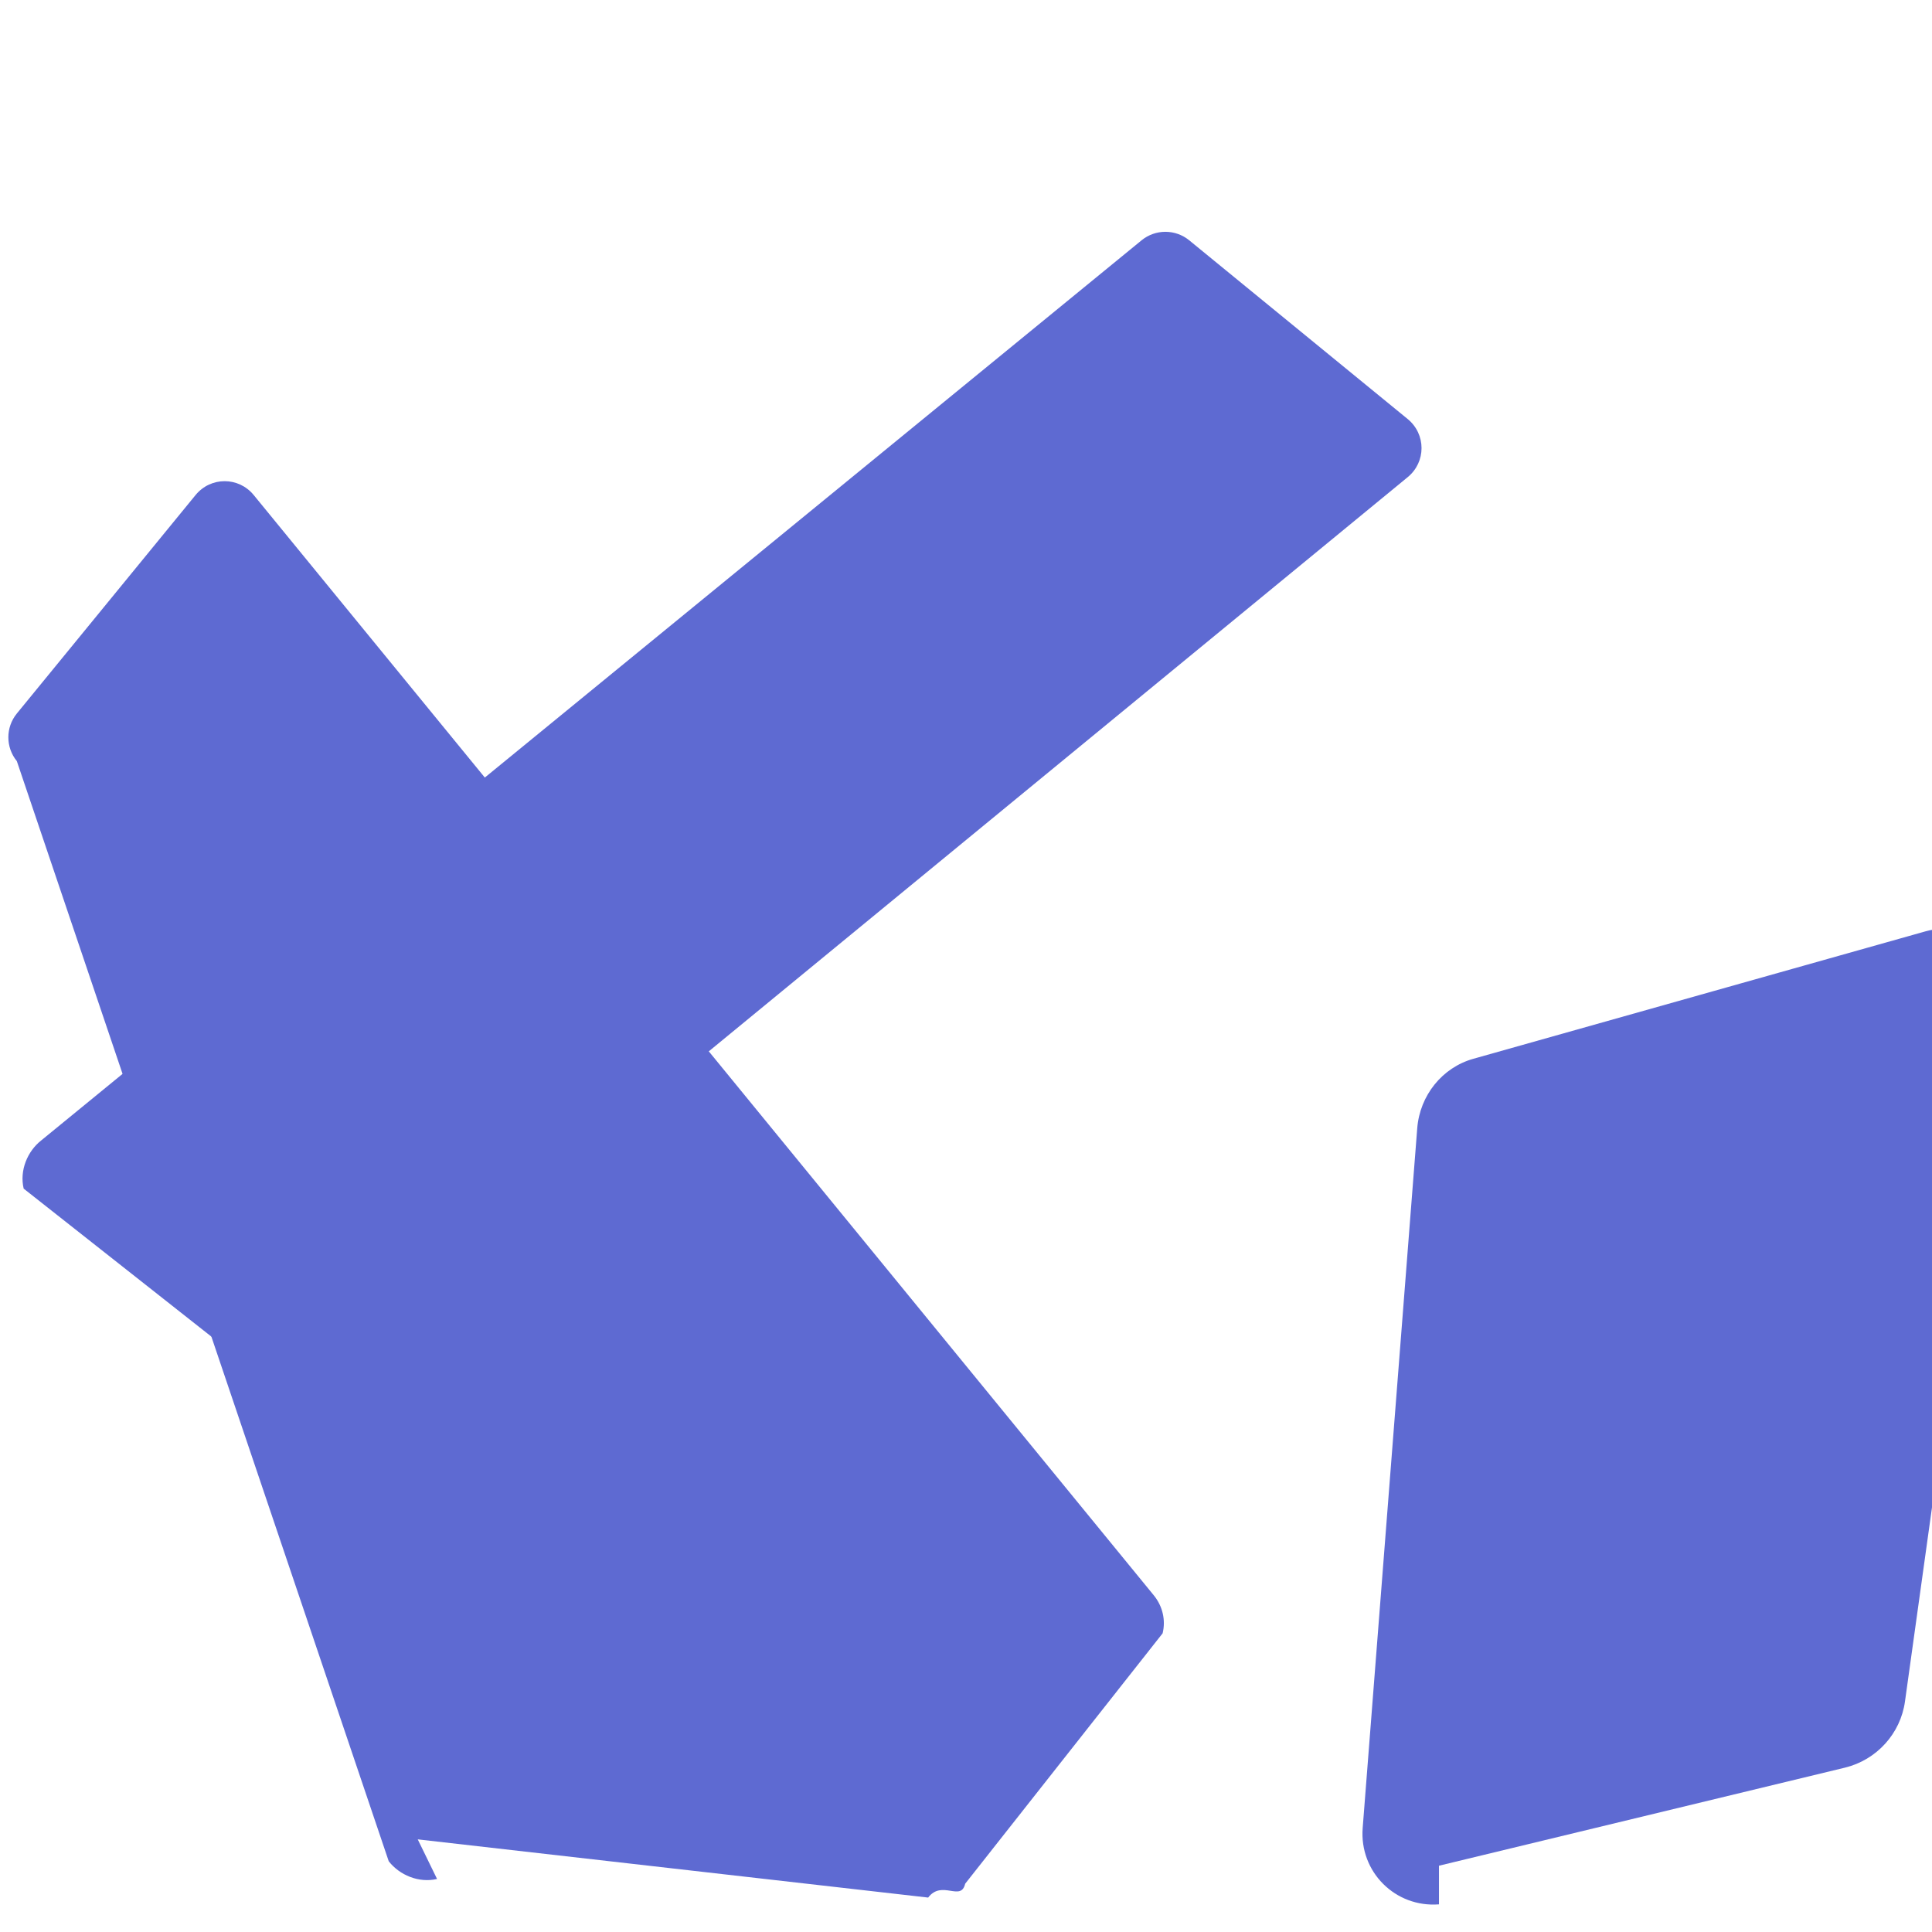
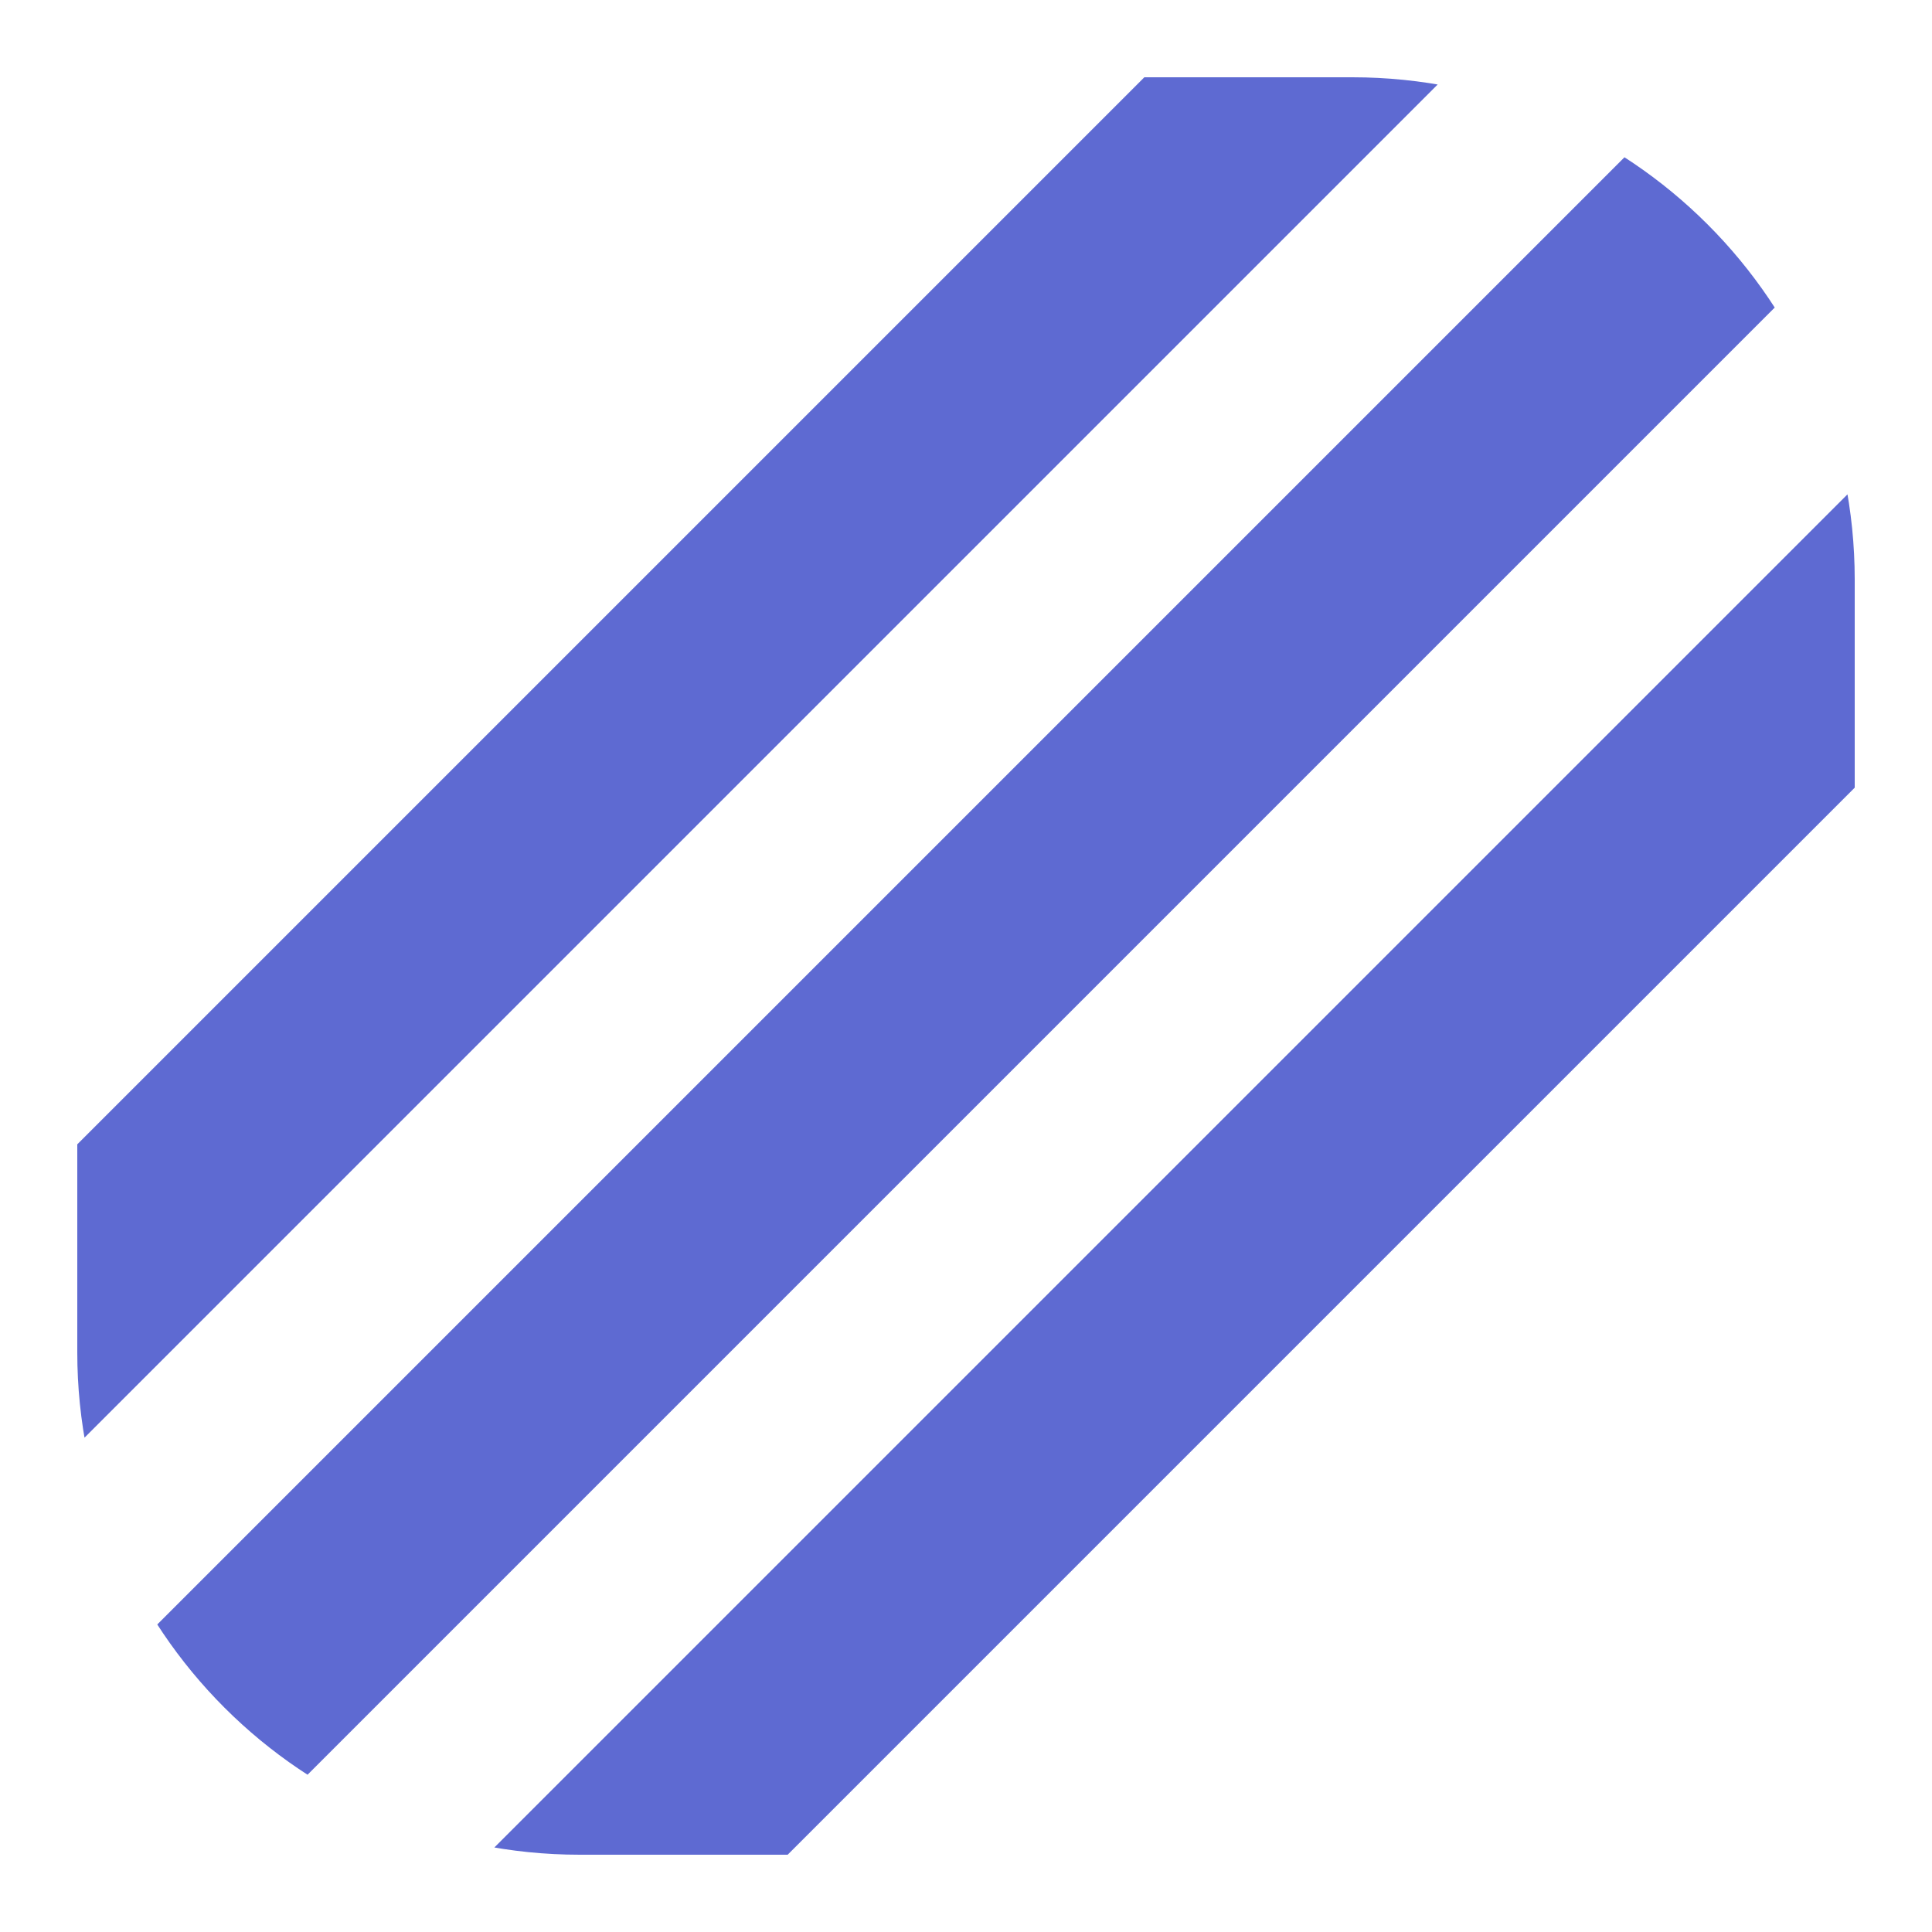
- <svg xmlns="http://www.w3.org/2000/svg" width="100" height="100" viewBox="0 0 100 100" fill="none">
-   <path d="M1.225 61.523c-.223-.949.2-1.94.916-2.501L59.089 12.437c.716-.585 1.747-.585 2.463 0l11.308 9.251c.958.784.958 2.228 0 3.011L16.157 71.284c-.561.459-1.286.628-1.969.459L1.225 61.523z" fill="#5E6AD2" />
-   <path d="M22.622 97.255c-.949.222-1.94-.2-2.501-.916L.871 39.395c-.585-.716-.585-1.747 0-2.463l9.251-11.308c.784-.958 2.228-.958 3.011 0l46.585 56.947c.459.561.628 1.286.459 1.969l-10.22 12.962c-.222.949-1.2-.22-1.916.716l-26.419-3.013z" fill="#5E6AD2" />
-   <path d="M74.481 98.569c-2.263.176-4.125-1.685-3.949-3.949l2.824-36.221c.133-1.701 1.295-3.143 2.899-3.595l23.417-6.6c2.196-.619 4.328 1.084 4.018 3.313l-5.089 36.554c-.231 1.66-1.463 3.018-3.102 3.421l-21.018 5.077z" fill="#5E6AD2" />
+ <svg xmlns="http://www.w3.org/2000/svg" viewBox="0 0 100 100" role="img" aria-label="Linear">
+   <defs>
+     <clipPath id="linear-squircle">
+       <rect x="4" y="4" width="92" height="92" rx="26" ry="26" />
+     </clipPath>
+   </defs>
+   <g clip-path="url(#linear-squircle)" fill="#5E6AD2">
+     <g transform="rotate(-45 50 50)">
+       <rect x="-14" y="24" width="128" height="11" rx="5.5" />
+       <rect x="-14" y="44.5" width="128" height="11" rx="5.5" />
+       <rect x="-14" y="65" width="128" height="11" rx="5.5" />
+     </g>
+   </g>
</svg>
